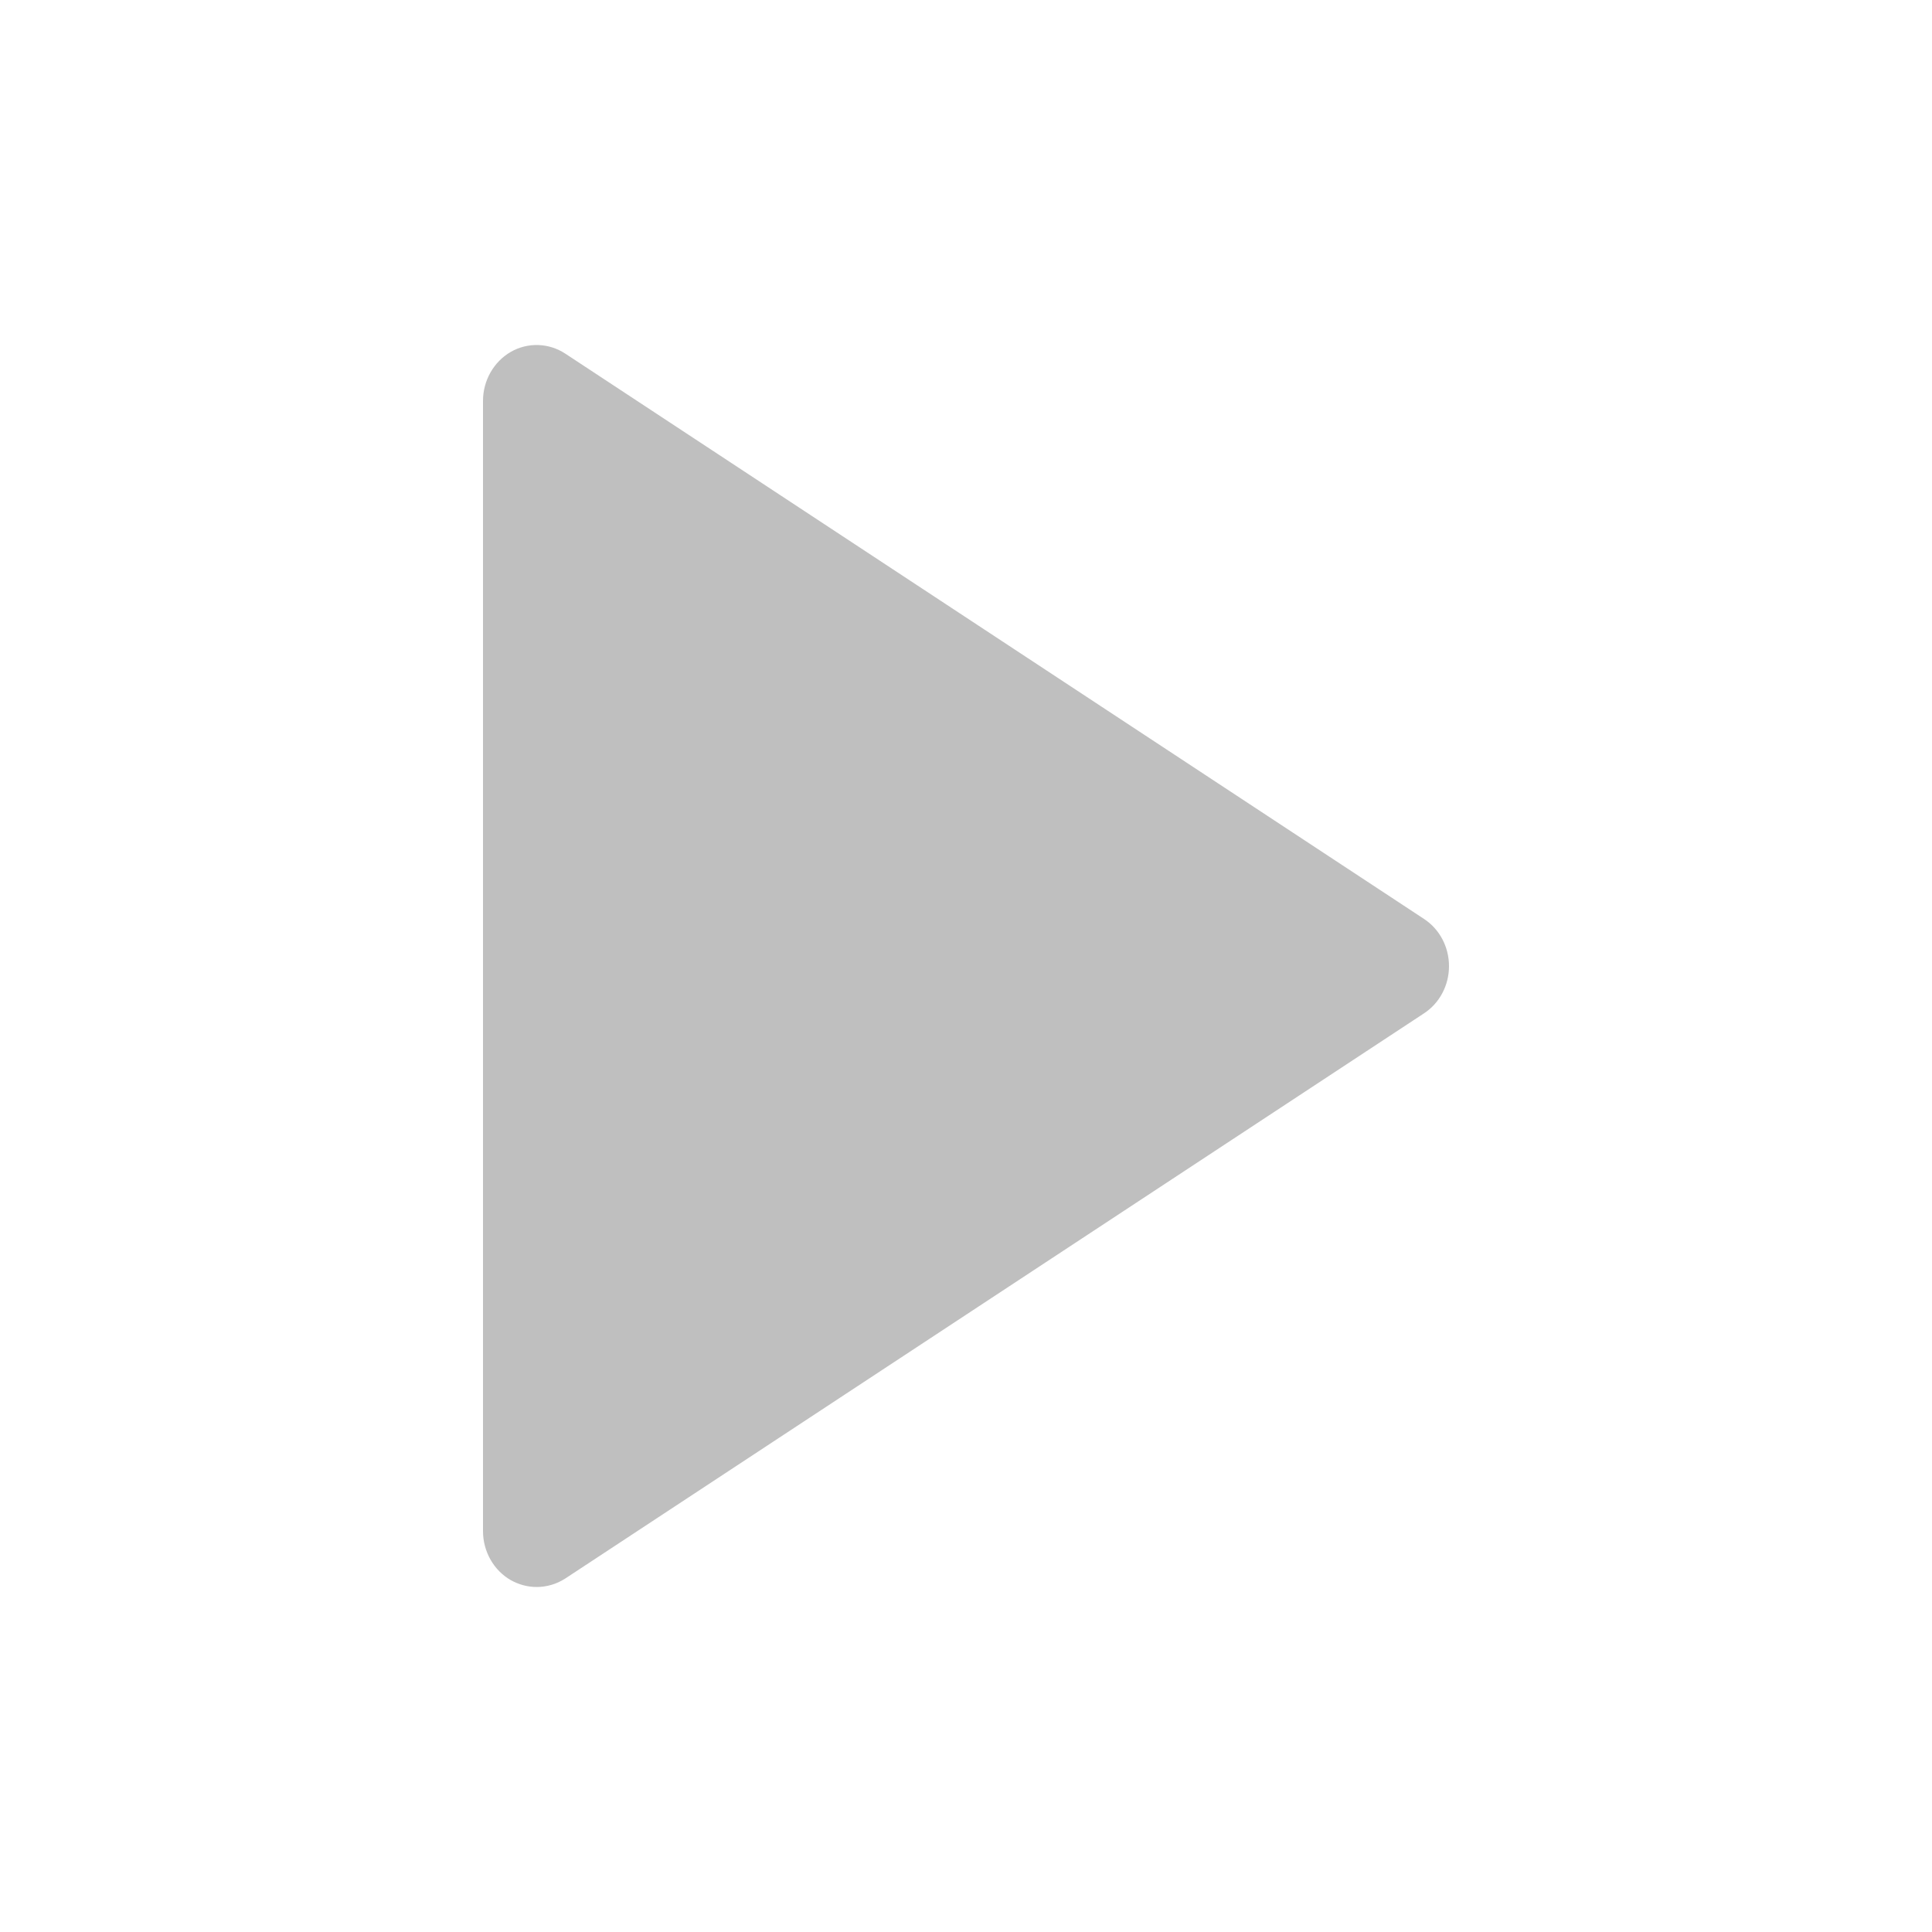
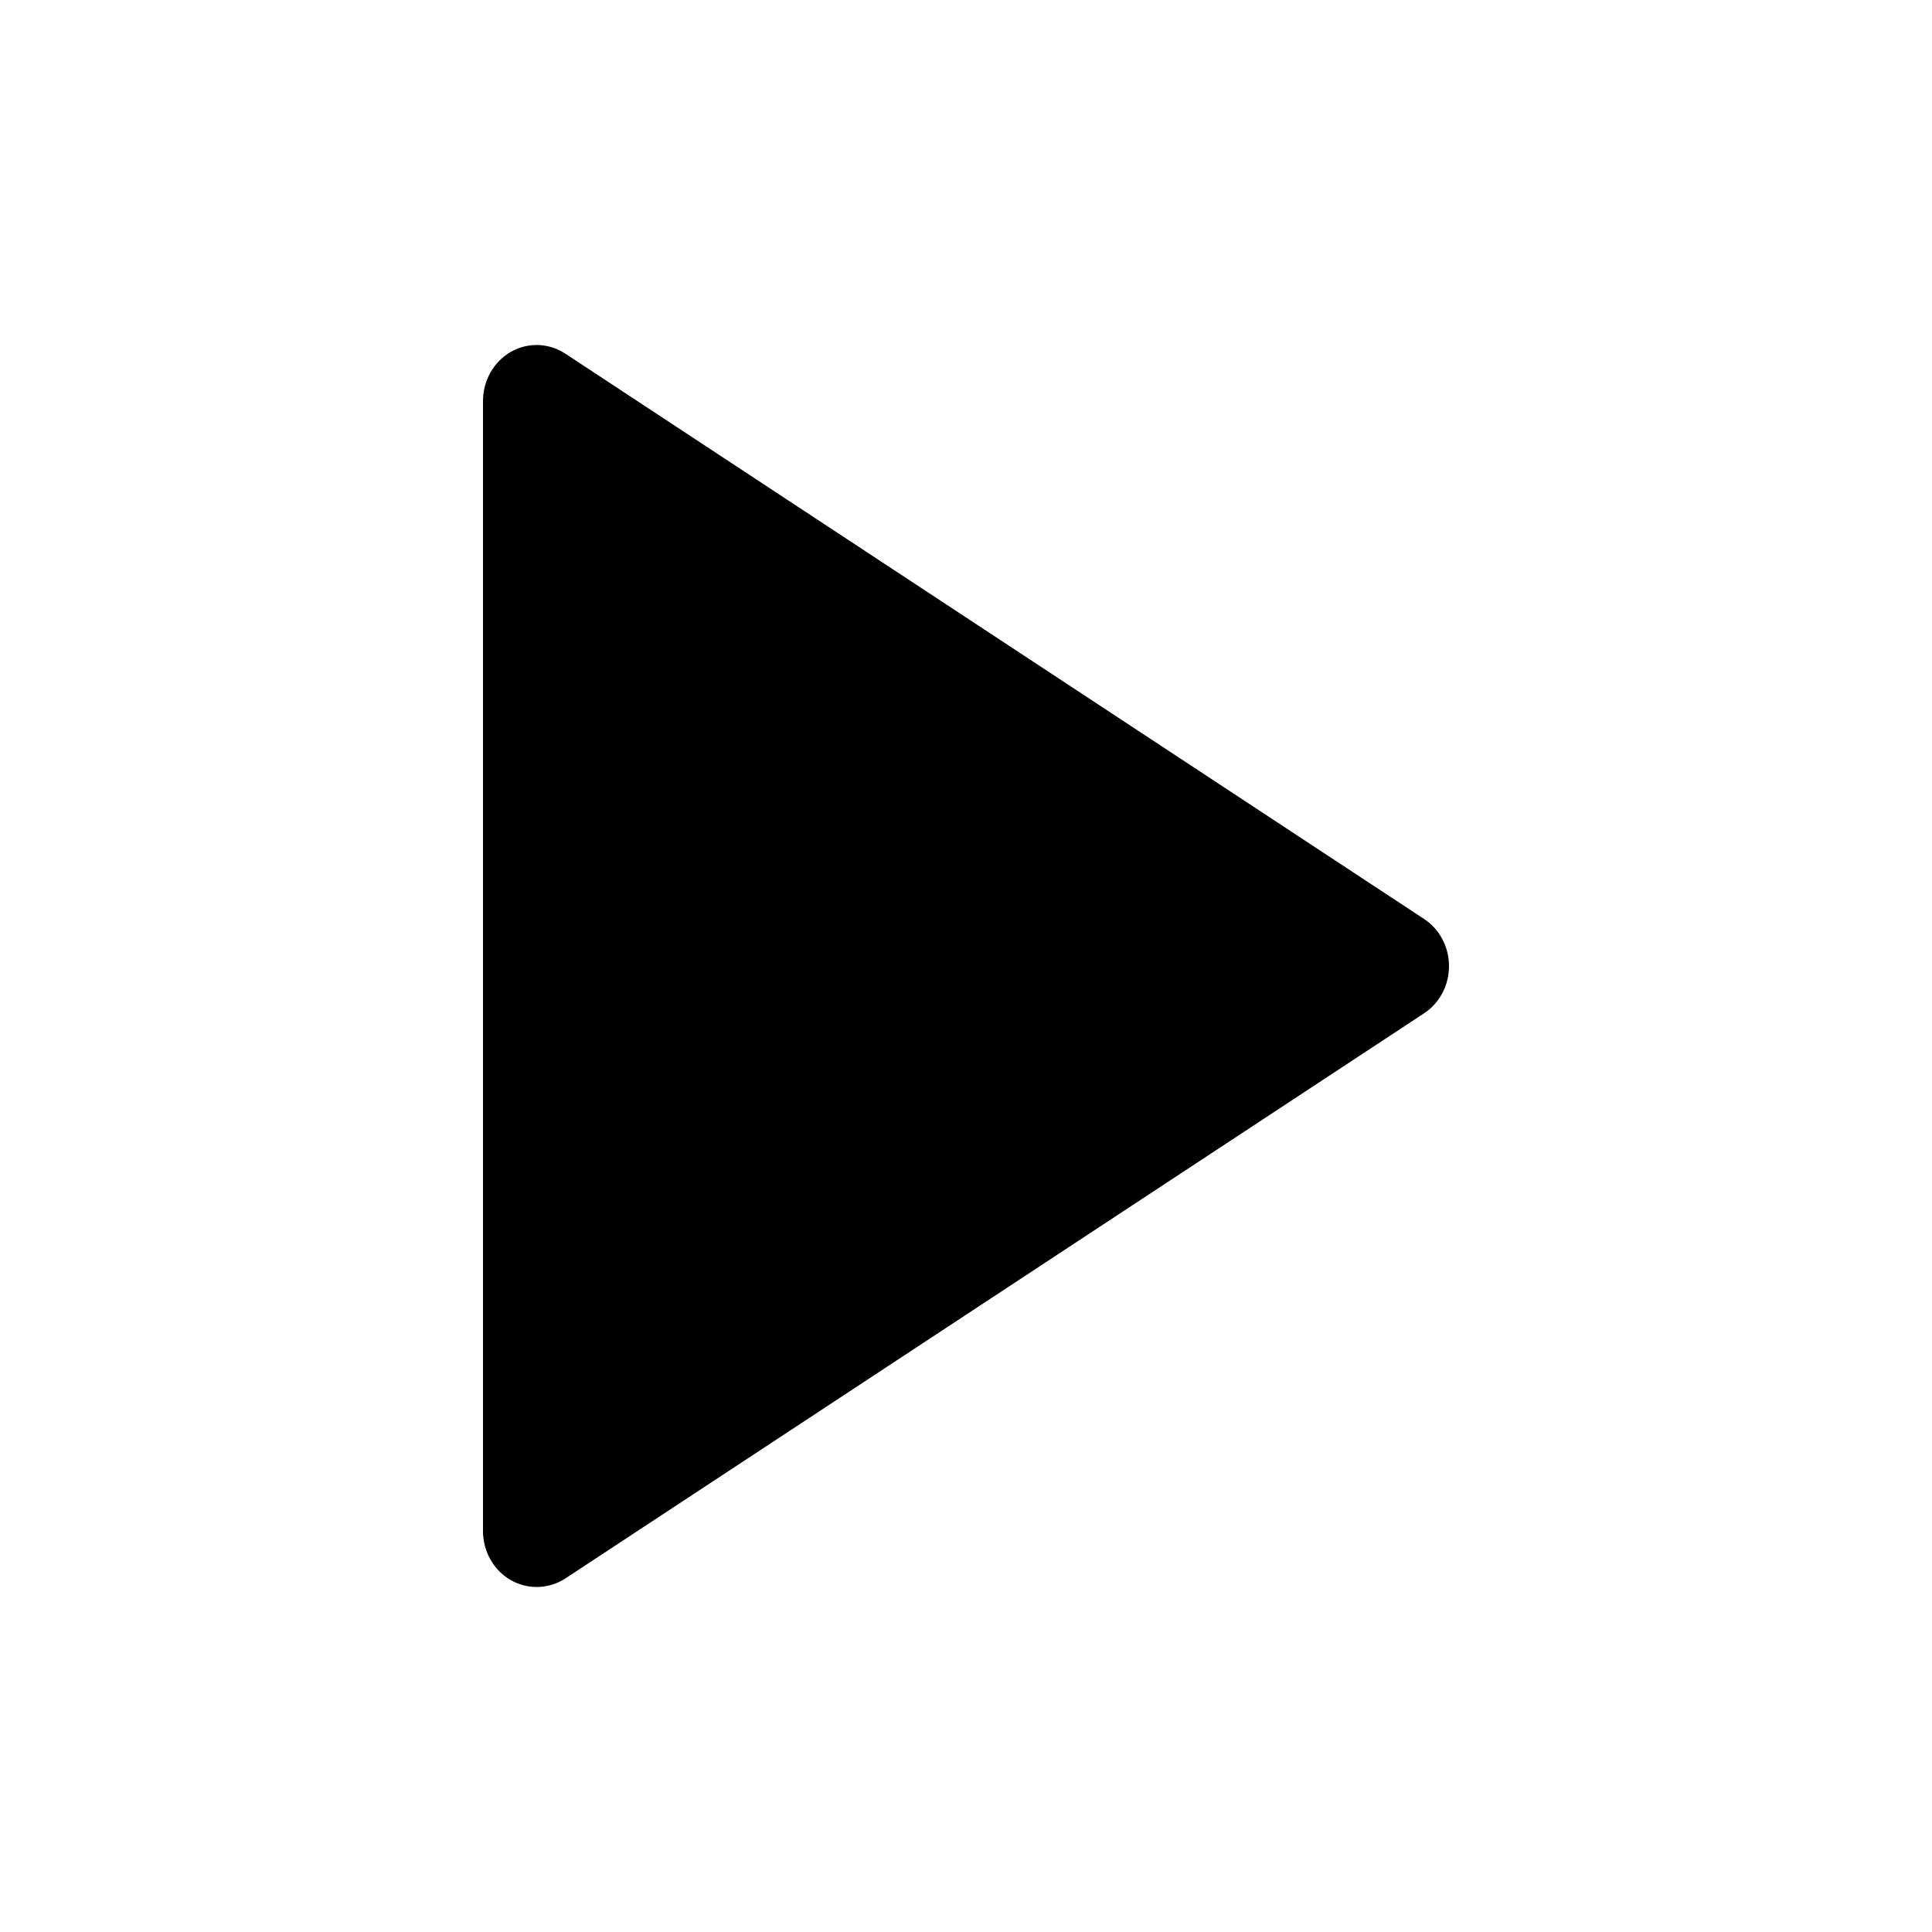
<svg xmlns="http://www.w3.org/2000/svg" width="14" height="14" viewBox="0 0 14 14" fill="none">
-   <path d="M10.319 6.659L4.097 2.563C3.977 2.484 3.825 2.479 3.701 2.55C3.577 2.622 3.5 2.758 3.5 2.905V11.095C3.5 11.242 3.577 11.379 3.701 11.45C3.76 11.483 3.824 11.5 3.889 11.5C3.961 11.5 4.034 11.479 4.097 11.438L10.319 7.343C10.432 7.269 10.5 7.14 10.5 7.001C10.5 6.862 10.432 6.733 10.319 6.659Z" fill="#BFBFBF" />
+   <path d="M10.319 6.659L4.097 2.563C3.977 2.484 3.825 2.479 3.701 2.55C3.577 2.622 3.5 2.758 3.5 2.905V11.095C3.5 11.242 3.577 11.379 3.701 11.45C3.76 11.483 3.824 11.5 3.889 11.5C3.961 11.5 4.034 11.479 4.097 11.438L10.319 7.343C10.432 7.269 10.5 7.14 10.5 7.001C10.5 6.862 10.432 6.733 10.319 6.659Z" fill="currentColor" />
</svg>
